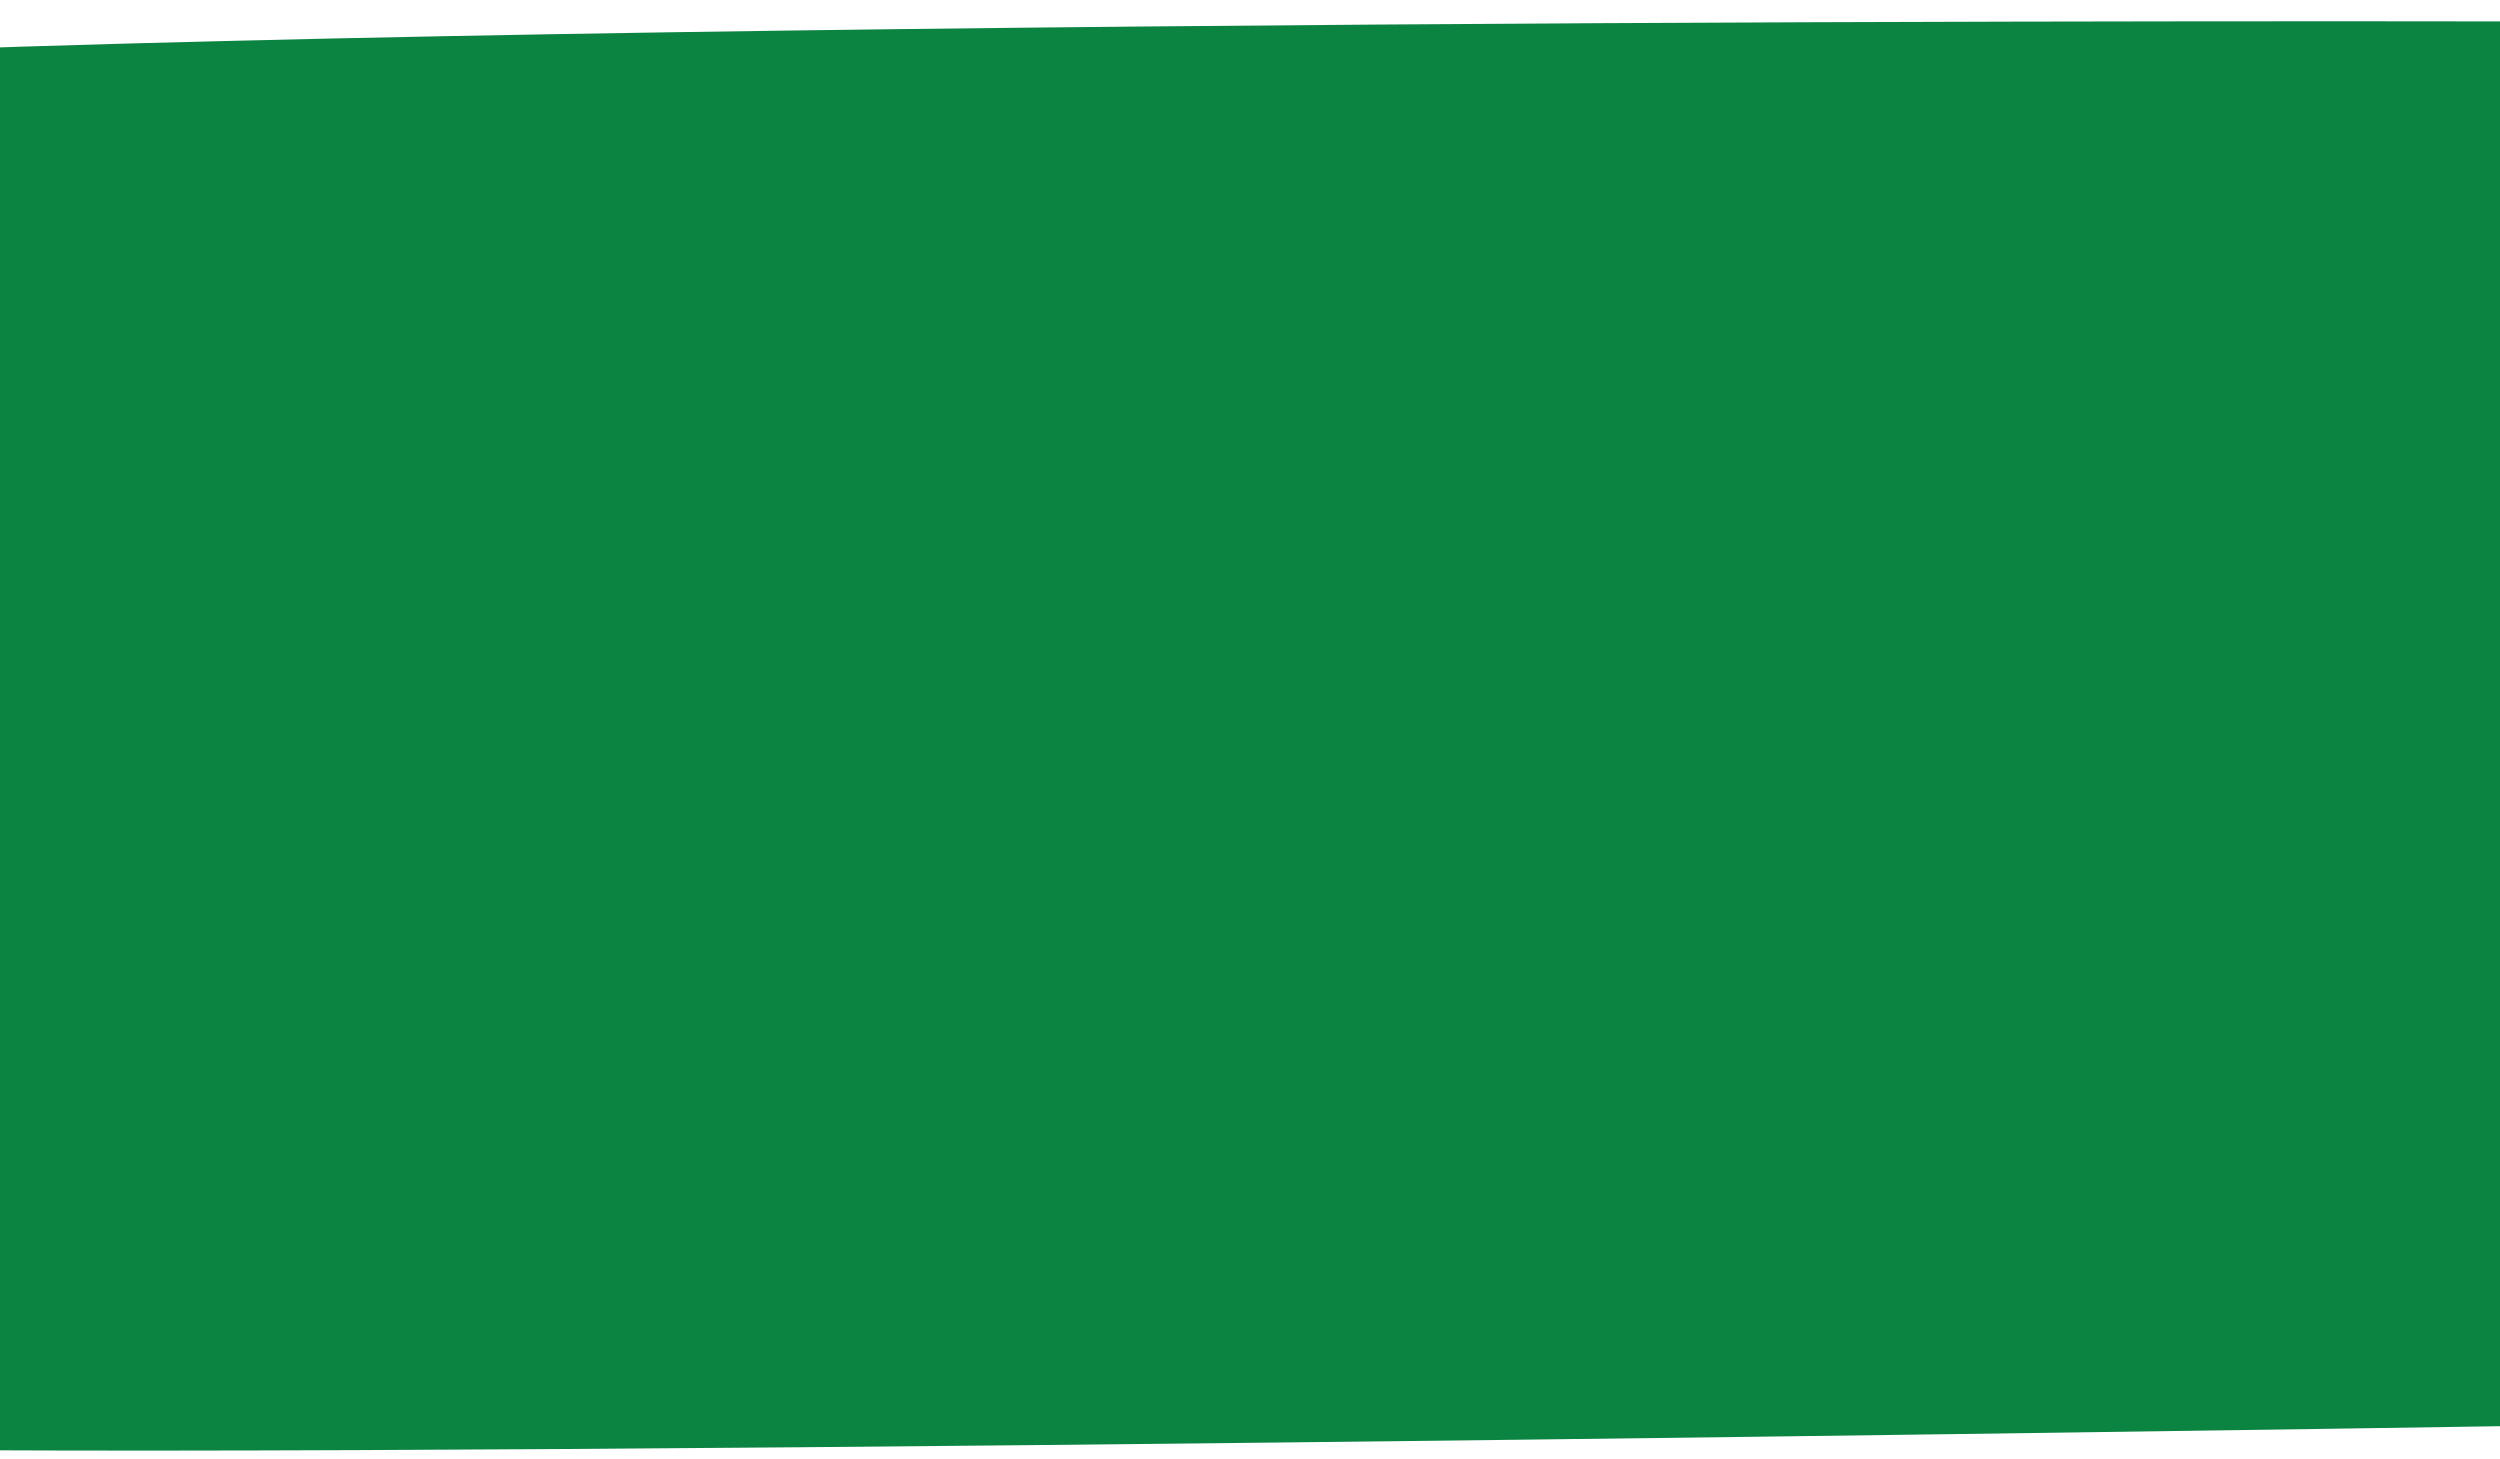
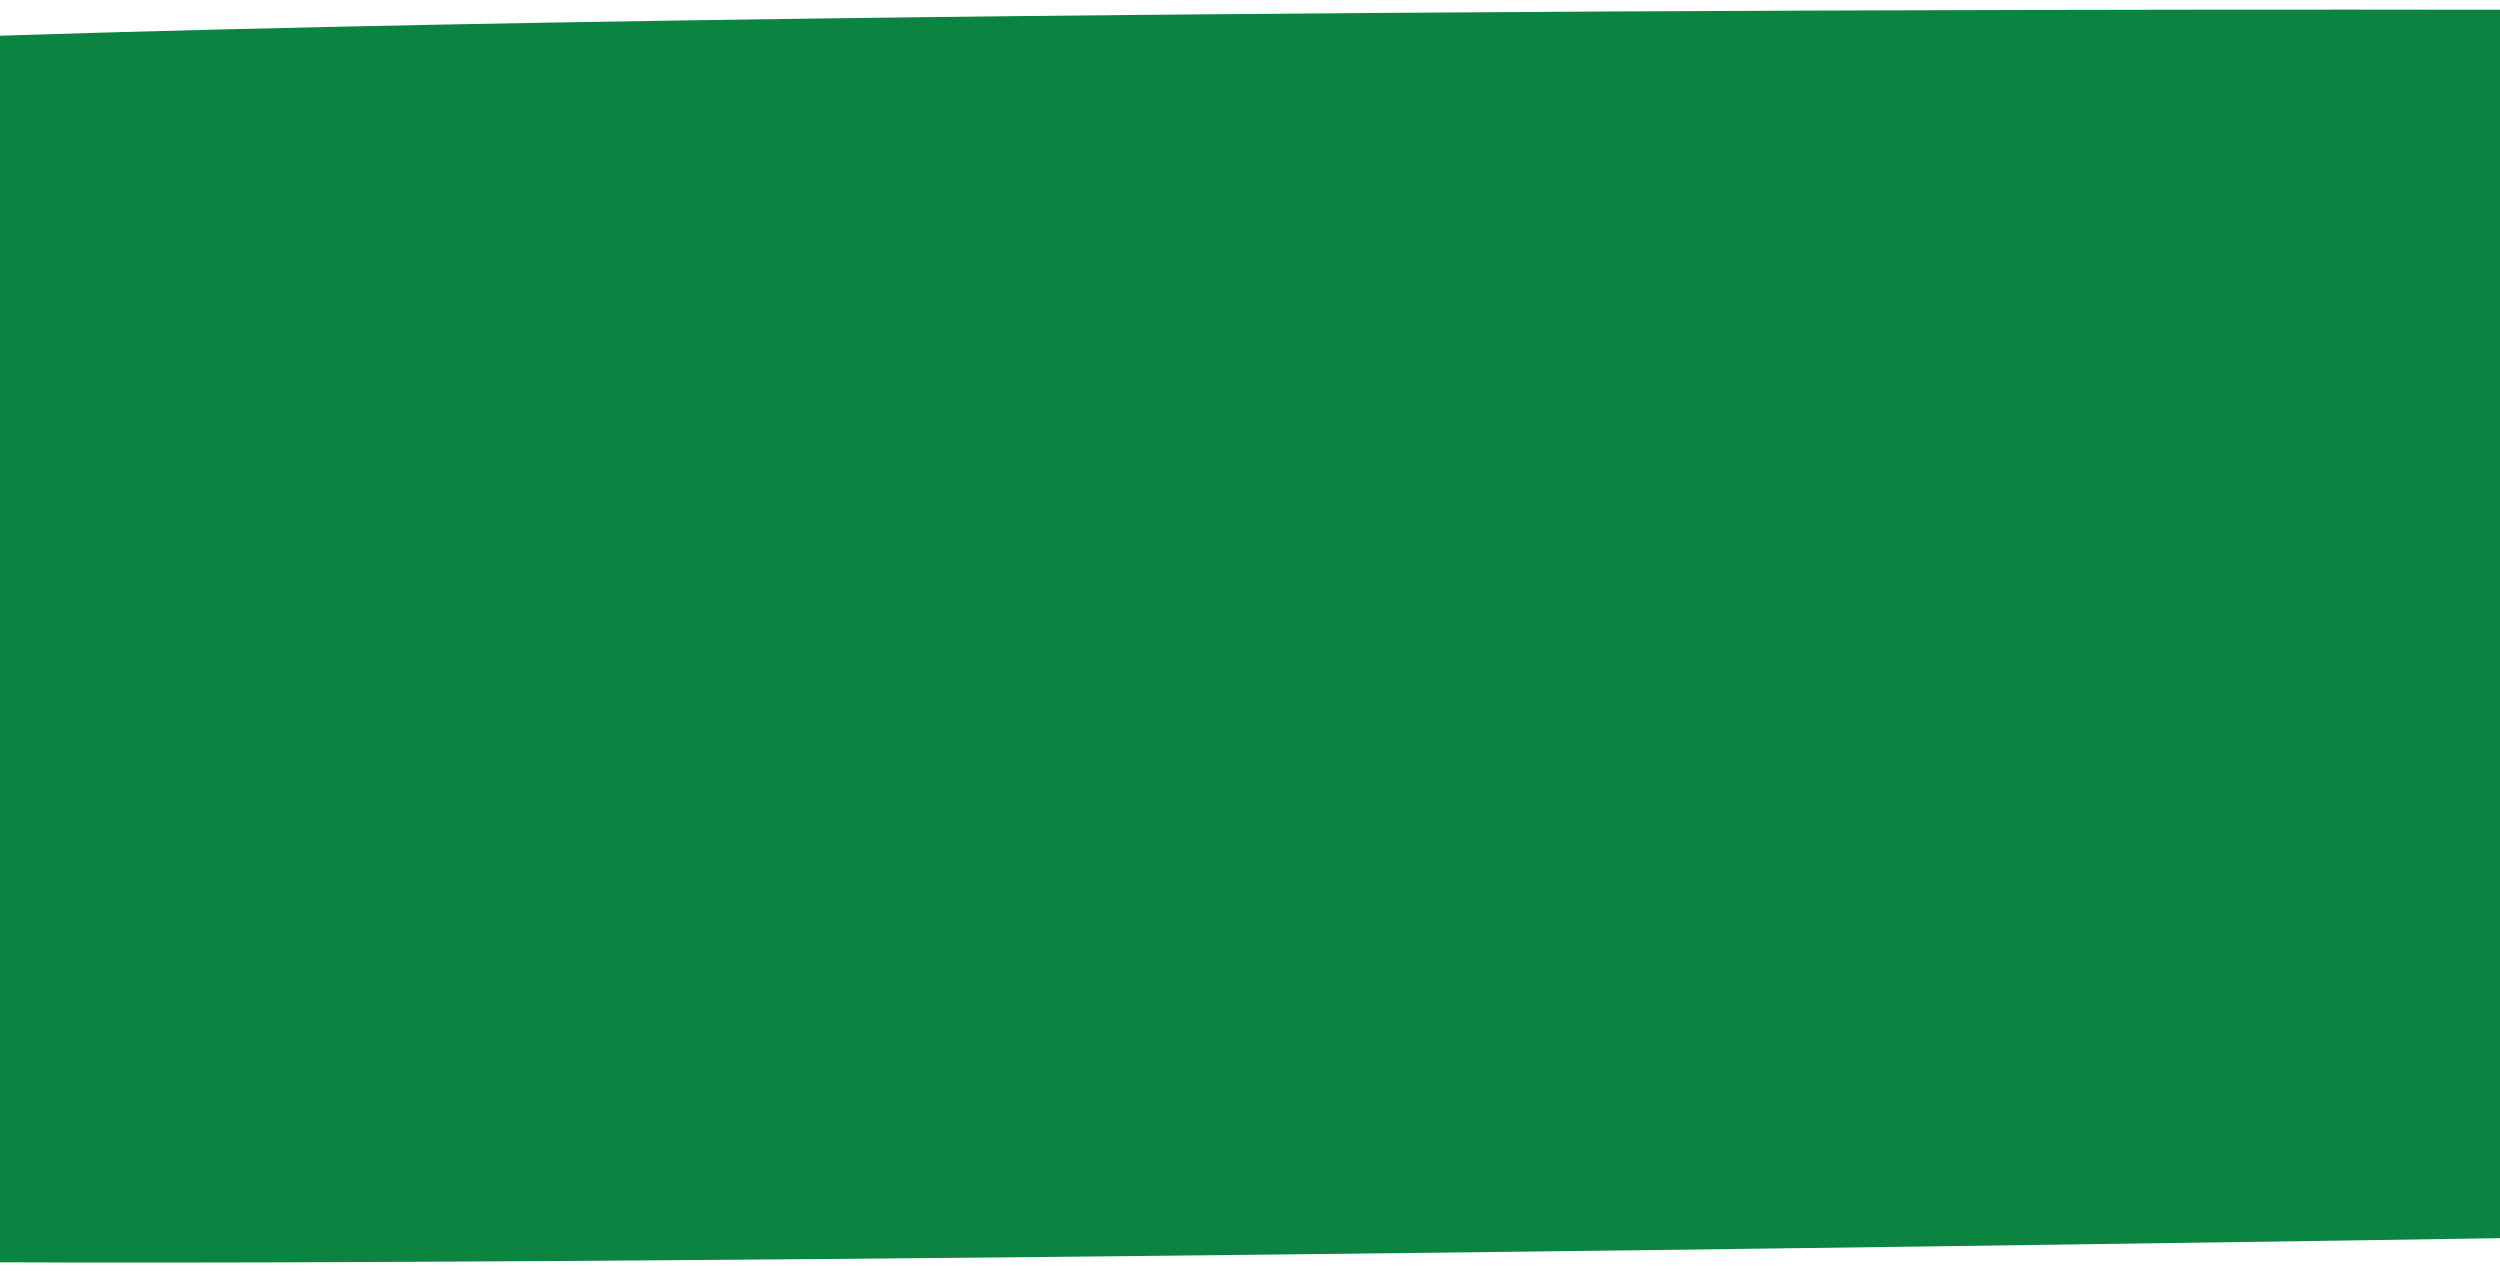
- <svg xmlns="http://www.w3.org/2000/svg" version="1.1" x="0px" y="0px" viewBox="0 0 1417.3 827" style="enable-background:new 0 0 1417.3 827;" xml:space="preserve">
-   <path style="fill:#0B8341;" d="M1510.2,807.1l-1.7-794.8c0,0-1073.9-3.7-1600.4,17.9l-0.8,791.3C305.1,826.7,1510.2,807.1,1510.2,807.1z" />
+ <svg xmlns="http://www.w3.org/2000/svg" version="1.1" x="0px" y="0px" viewBox="0 0 1417.3 720.3" style="enable-background:new 0 0 1417.3 720.3;" xml:space="preserve">
+   <path style="fill:#0B8341;" d="M1510.2,700.5l-1.7-694.8c0,0-1073.9-3.7-1600.4,17.9l-0.8,691.3  C305.1,720.1,1510.2,700.5,1510.2,700.5z" />
</svg>
